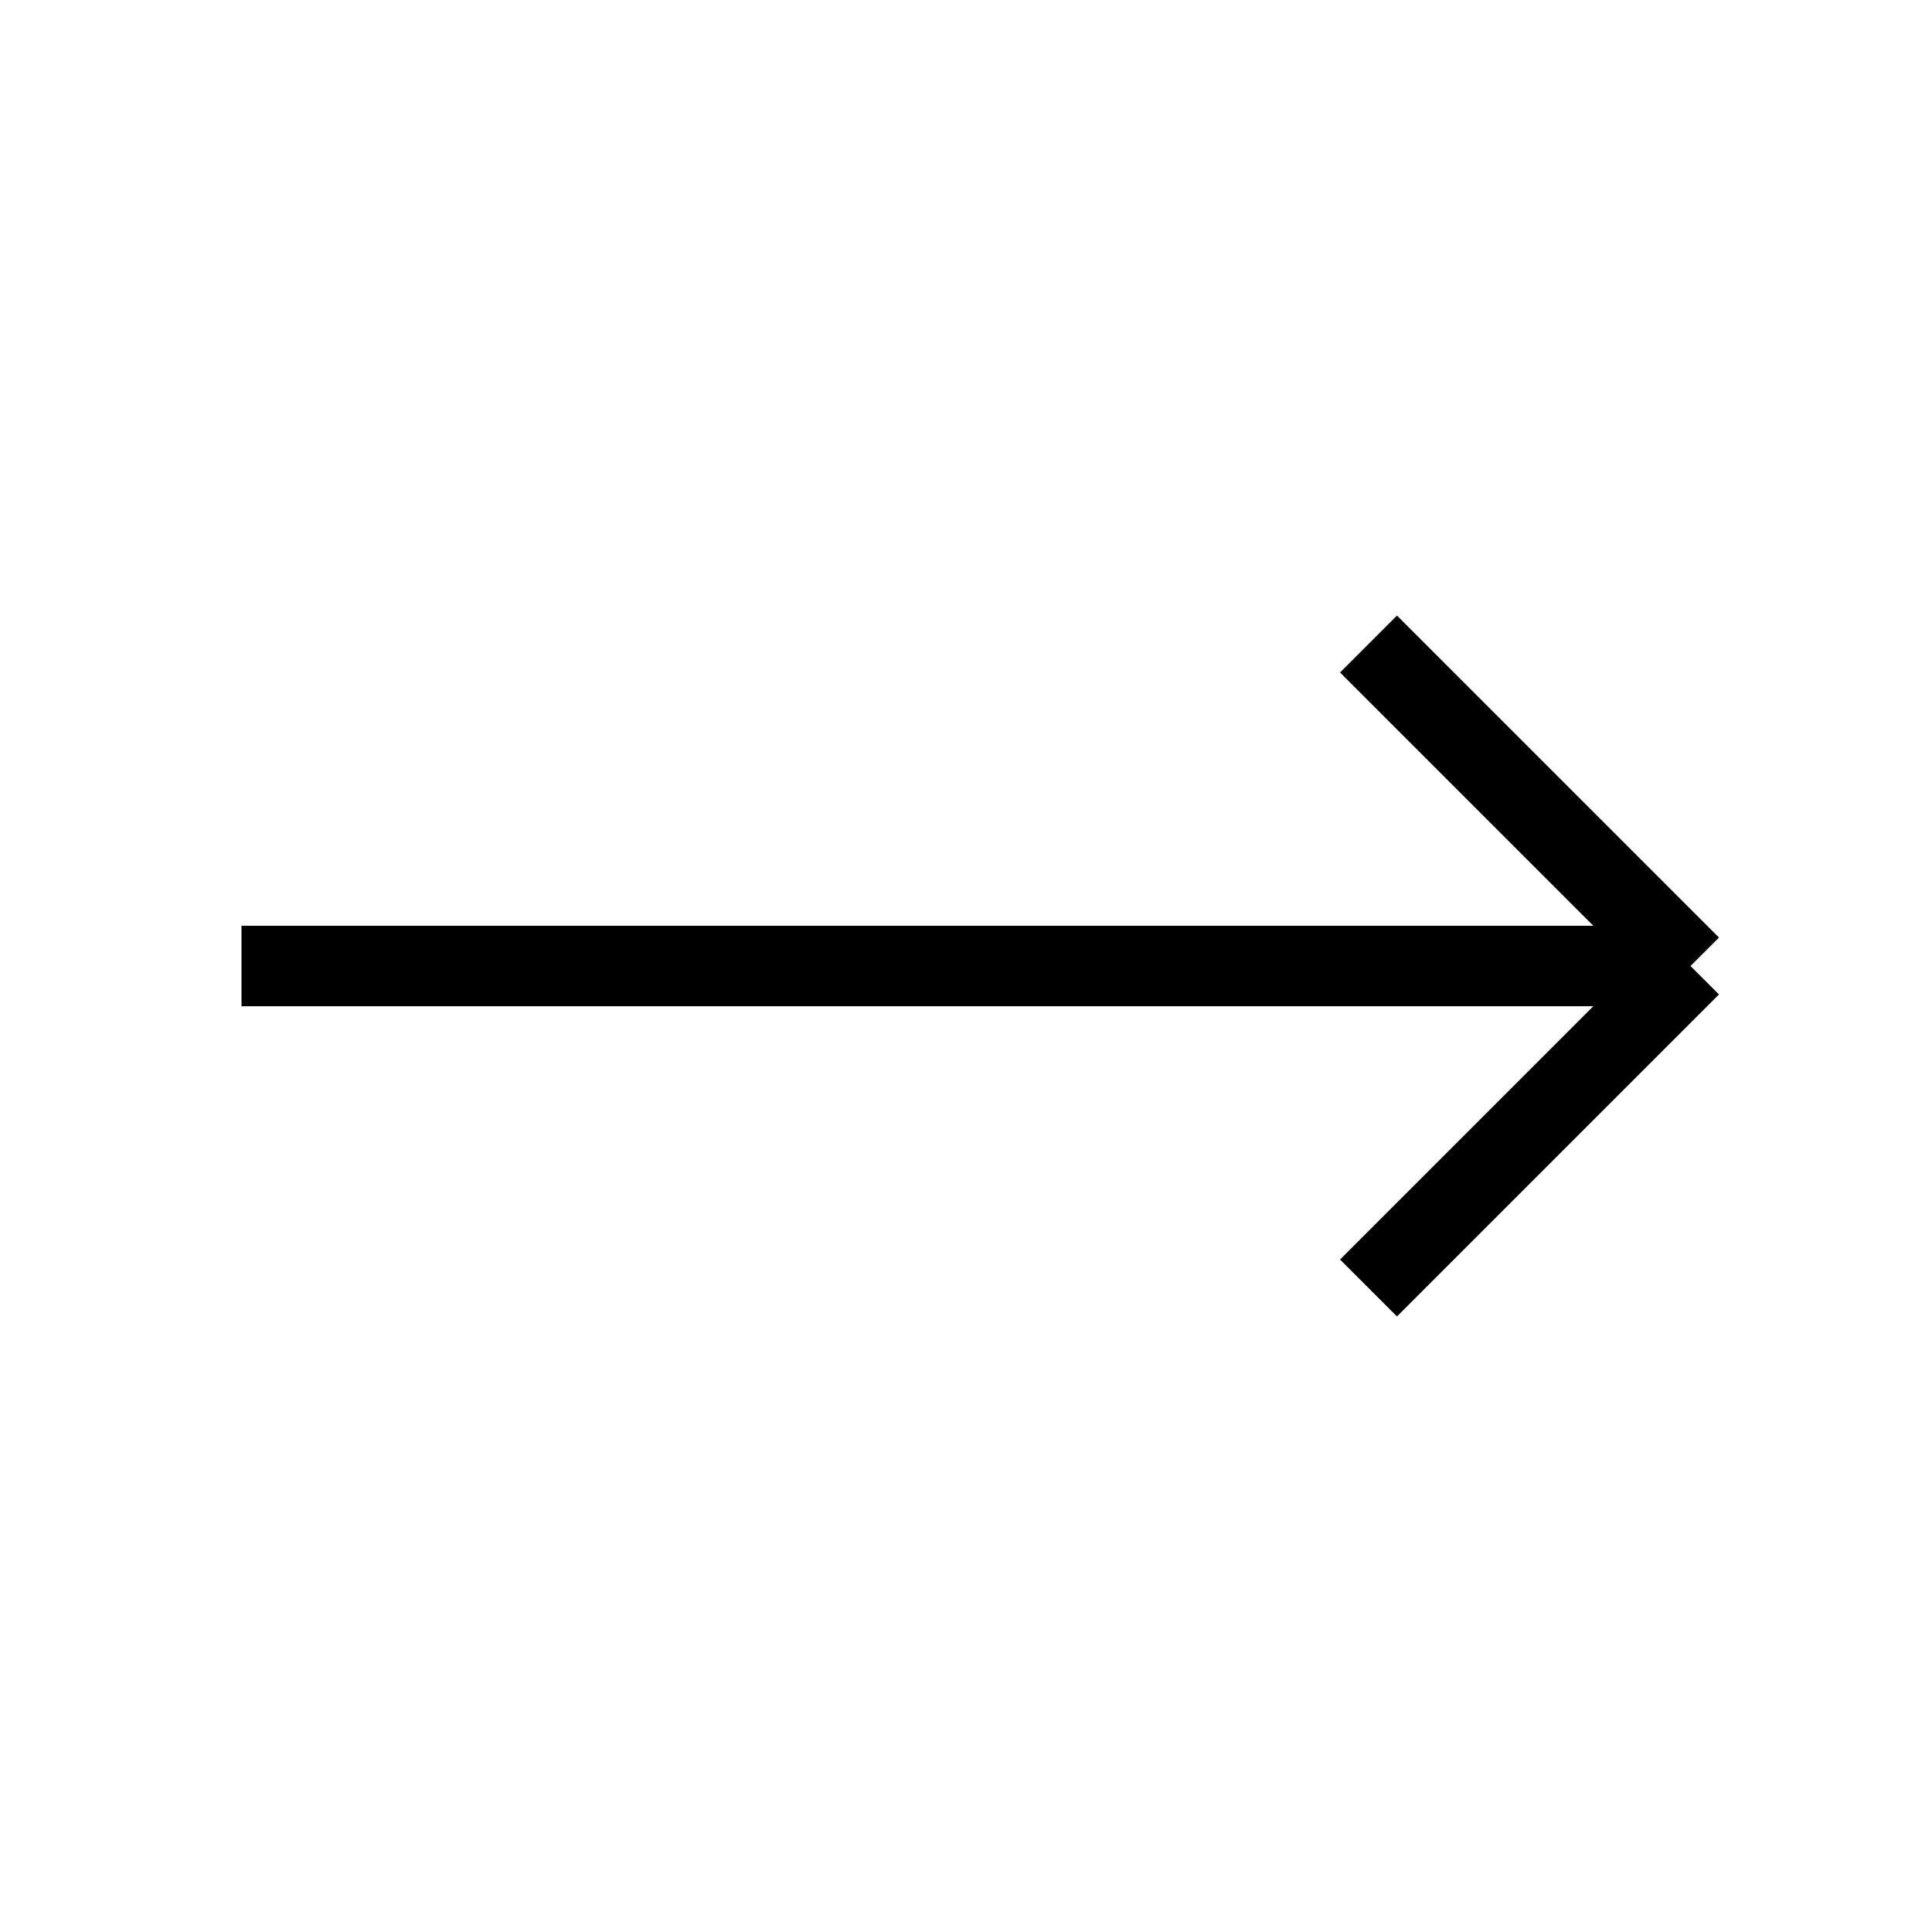
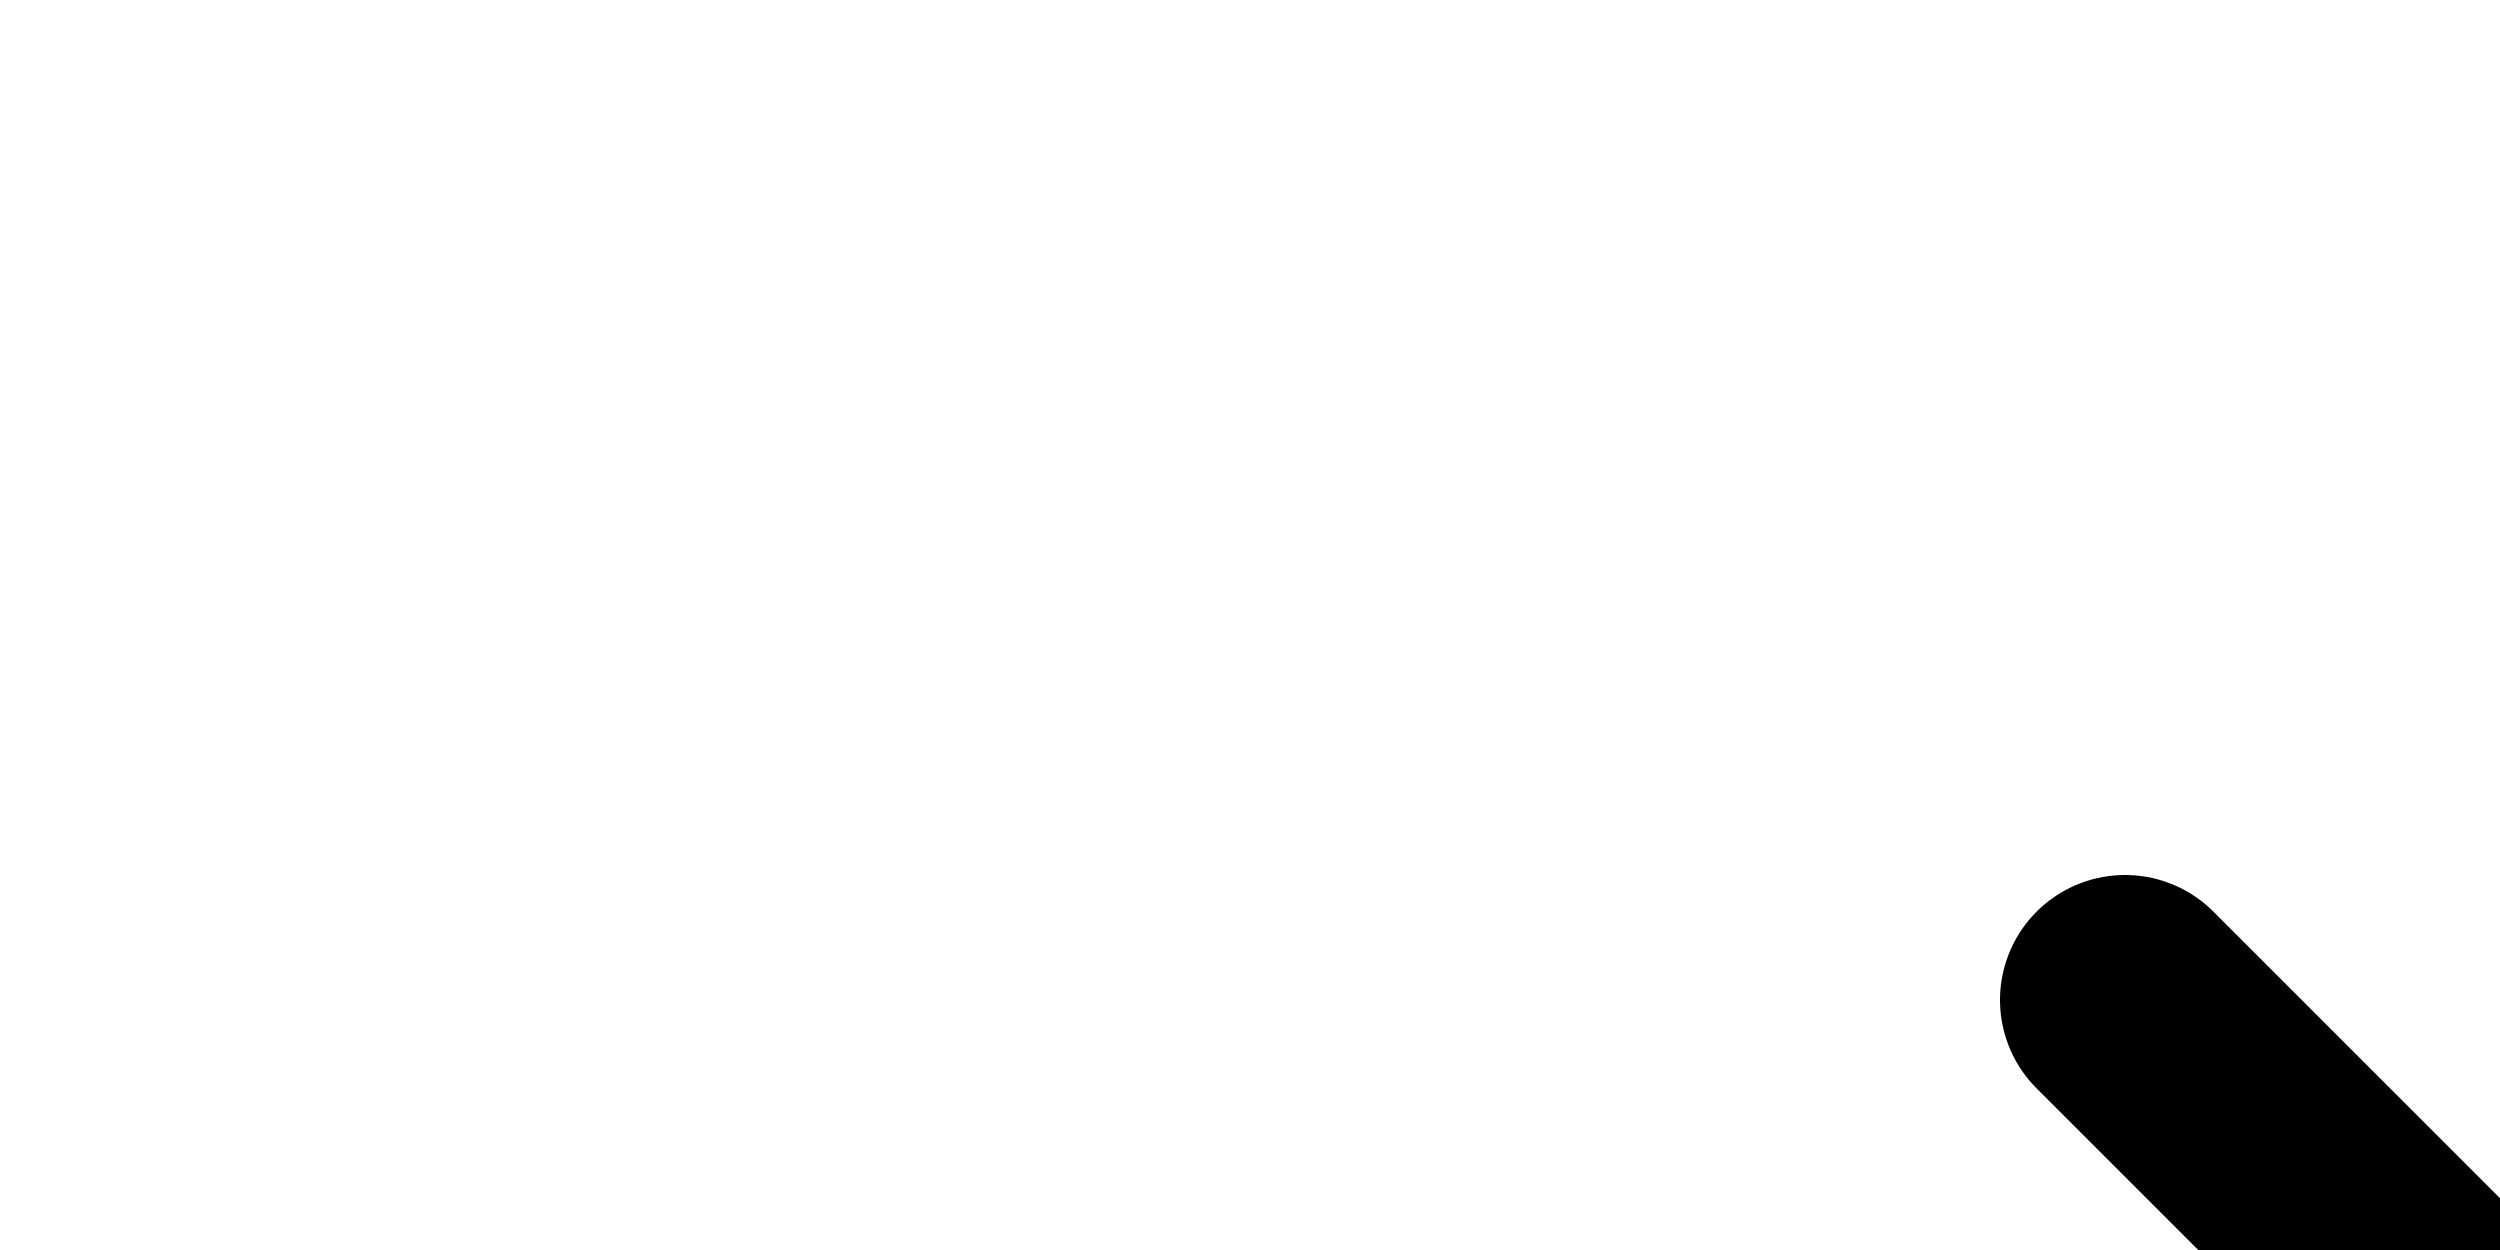
- <svg xmlns="http://www.w3.org/2000/svg" fill="none" viewBox="0 0 24 24" stroke="currentColor">
-   <path strokeLinecap="round" strokeLinejoin="round" strokeWidth="2" d="M17 8l4 4m0 0l-4 4m4-4H3" />
+ <svg xmlns="http://www.w3.org/2000/svg" fill="none" view-box="0 0 24 24" stroke="currentColor">
+   <path stroke-linecap="round" stroke-linejoin="round" stroke-width="2" d="M17 8l4 4m0 0l-4 4m4-4H3" />
</svg>
